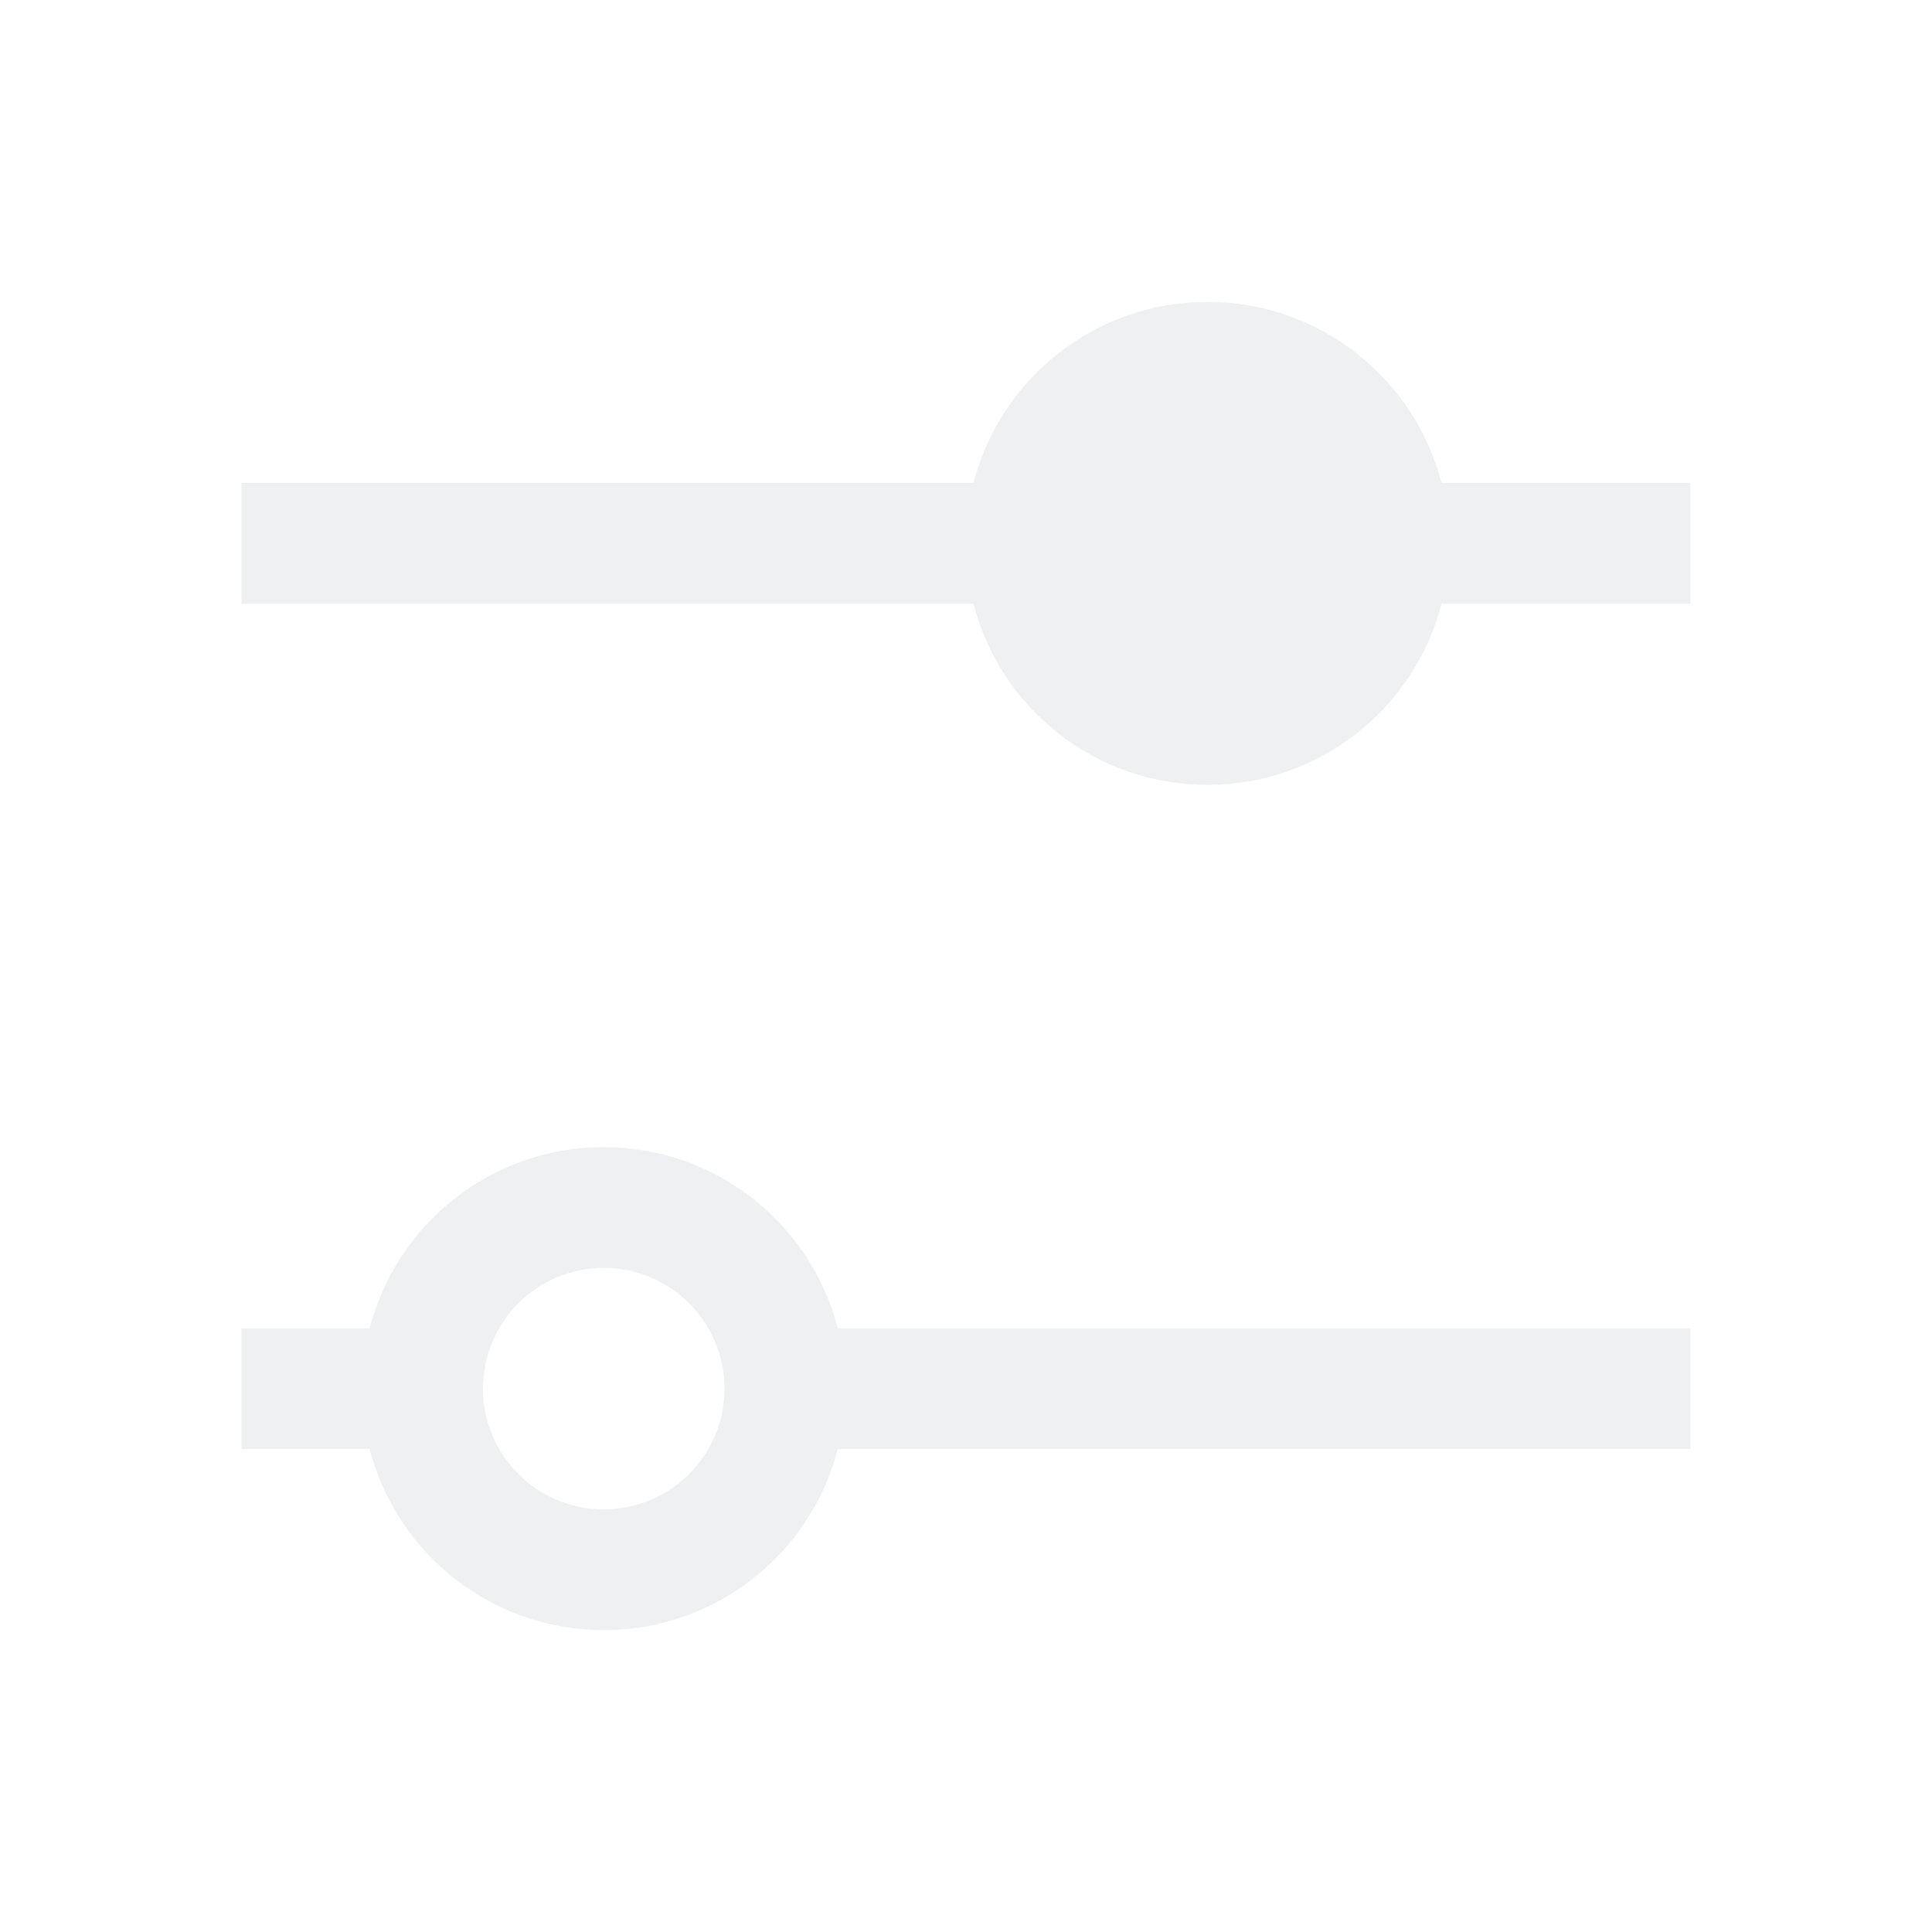
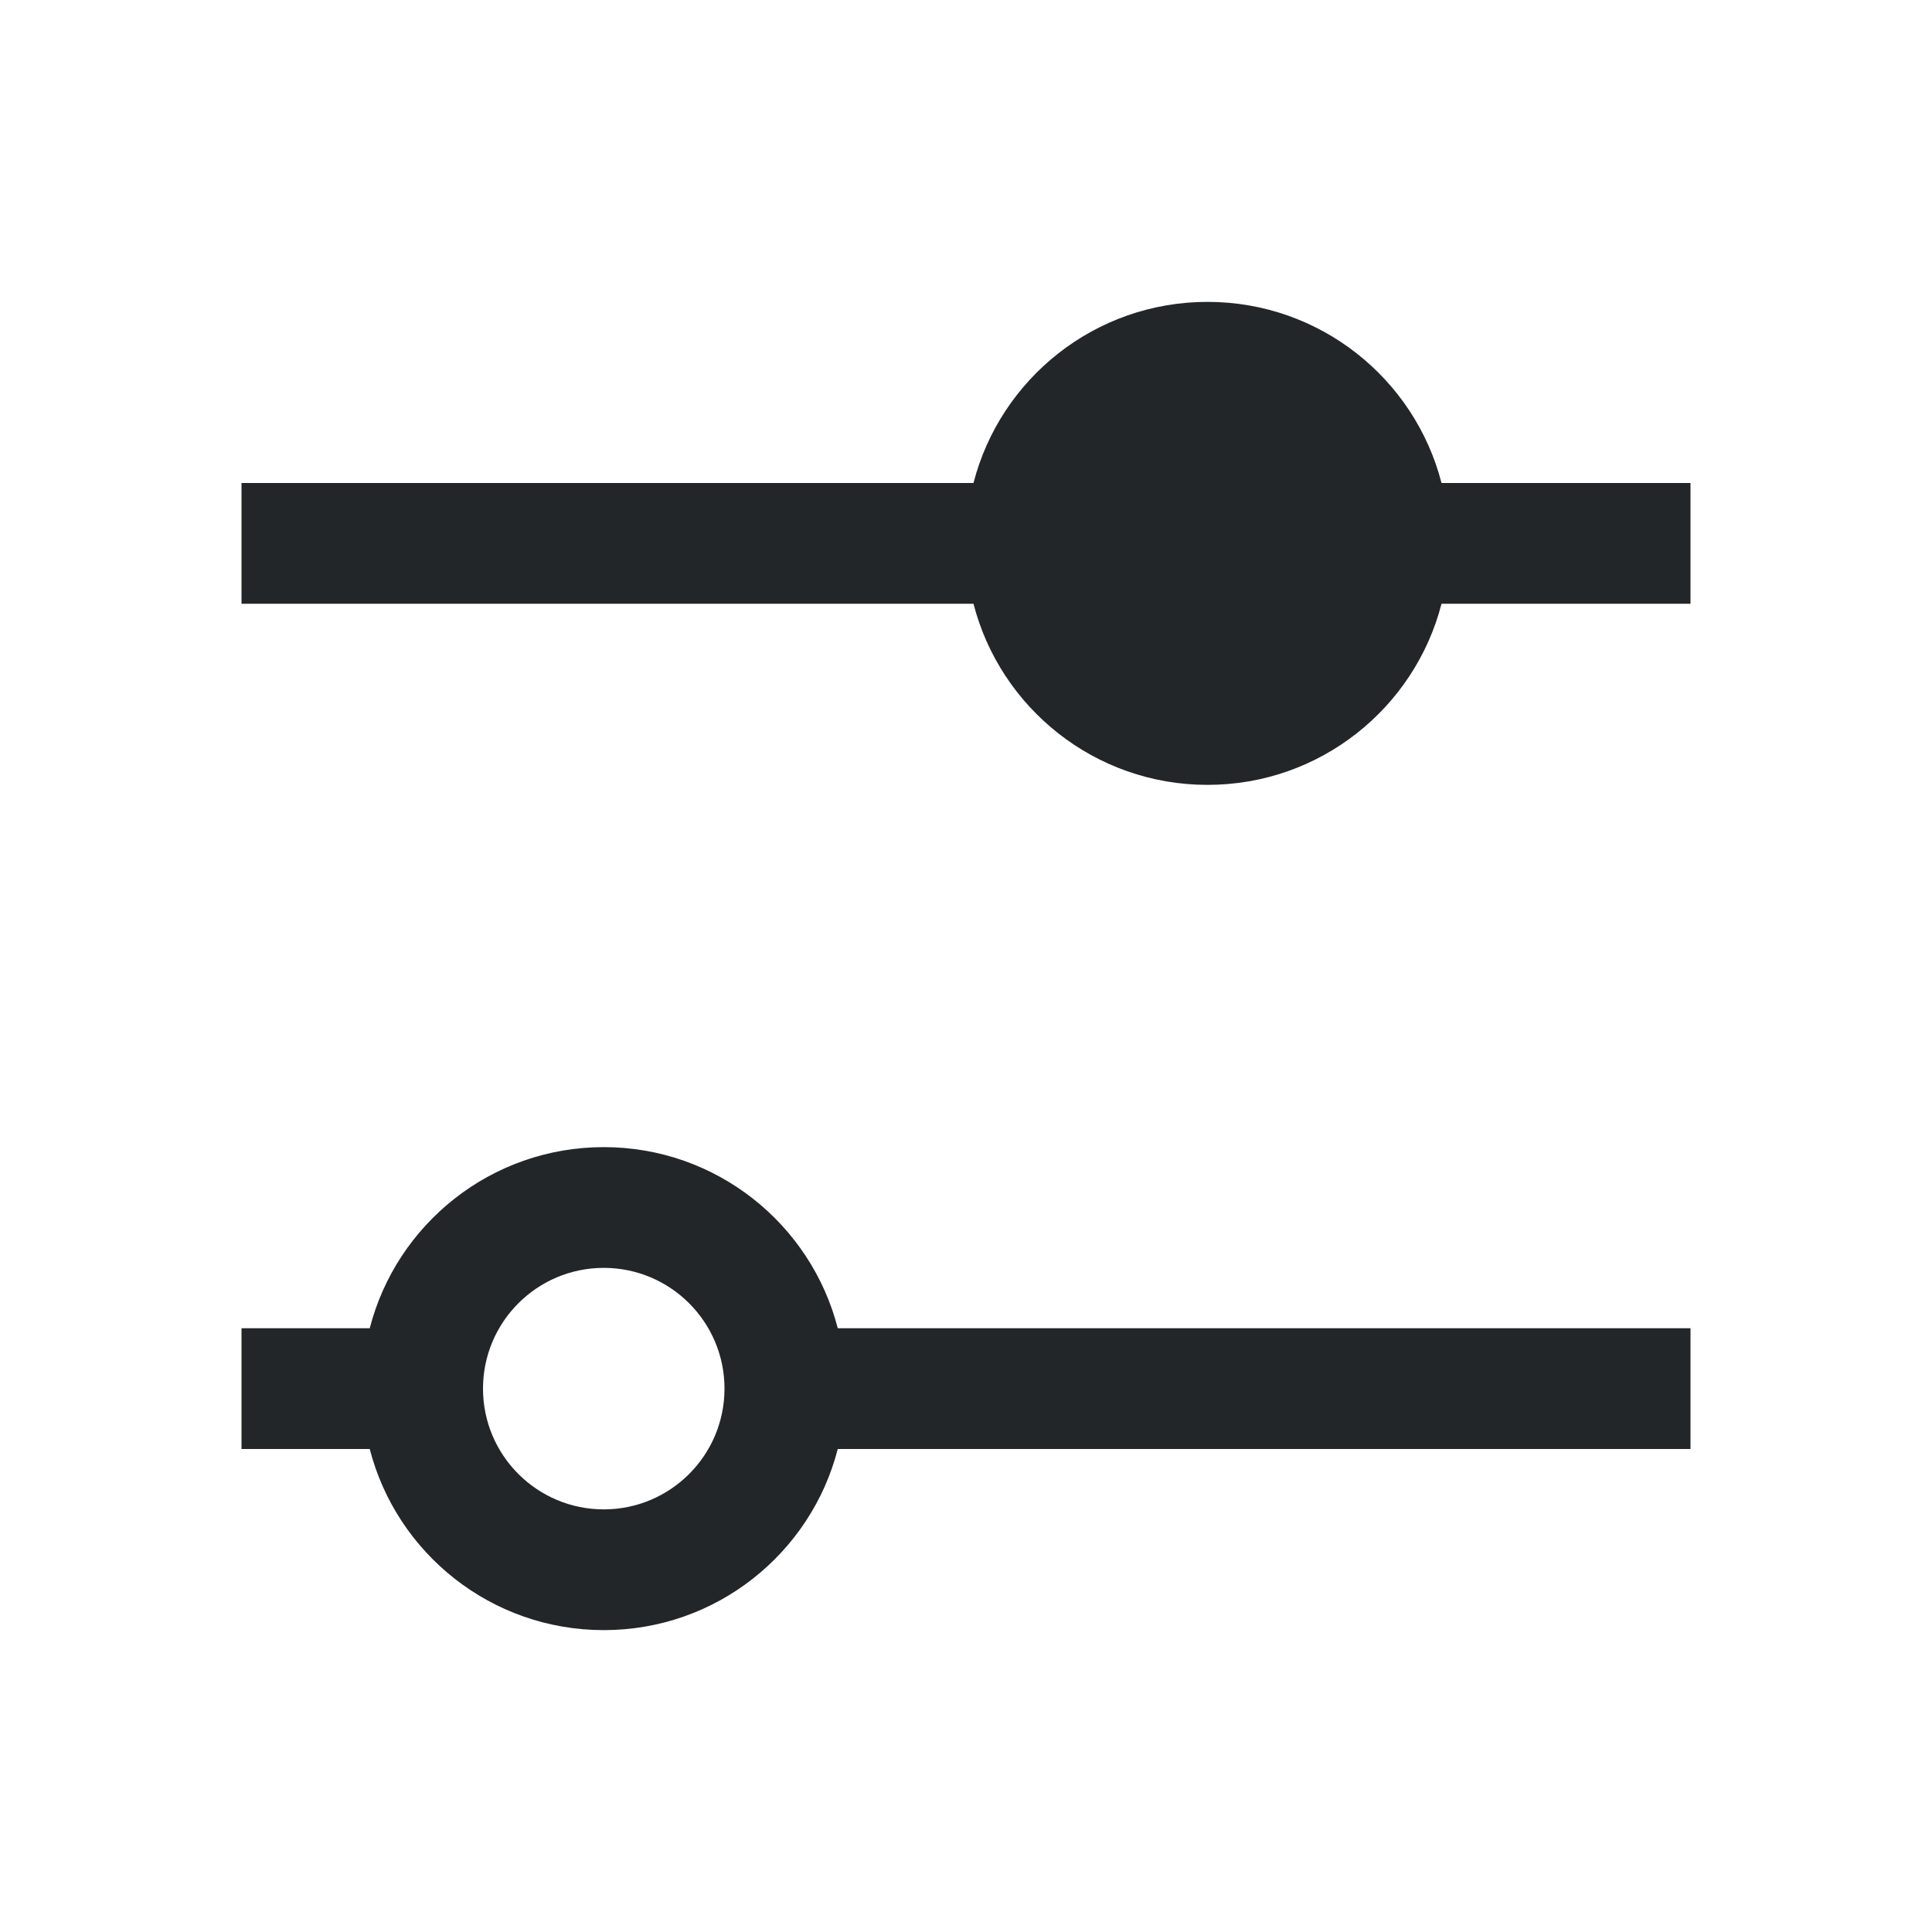
<svg xmlns="http://www.w3.org/2000/svg" viewBox="0 0 16 16">
  <defs id="defs3051">
    <style type="text/css" id="current-color-scheme">
      .ColorScheme-Text {
-         color:#eff0f1;
+         color:#232629;
      }
      </style>
  </defs>
  <path style="fill:currentColor;fill-opacity:1;stroke:none" d="M 10 2.5 C 9.068 2.5 8.284 3.137 8.062 4 L 2 4 L 2 5 L 8.062 5 C 8.284 5.863 9.068 6.5 10 6.5 C 10.932 6.5 11.716 5.863 11.938 5 L 14 5 L 14 4 L 11.938 4 C 11.716 3.137 10.932 2.5 10 2.5 z M 5 9.5 C 4.068 9.5 3.284 10.137 3.062 11 L 2 11 L 2 12 L 3.062 12 C 3.284 12.863 4.068 13.5 5 13.5 C 5.932 13.5 6.716 12.863 6.938 12 L 7 12 L 9 12 L 14 12 L 14 11 L 9 11 L 7 11 L 6.938 11 C 6.716 10.137 5.932 9.5 5 9.5 z M 5 10.5 C 5.552 10.5 6 10.948 6 11.5 C 6 12.052 5.552 12.5 5 12.5 C 4.448 12.5 4 12.052 4 11.5 C 4 10.948 4.448 10.5 5 10.5 z " class="ColorScheme-Text" />
</svg>
